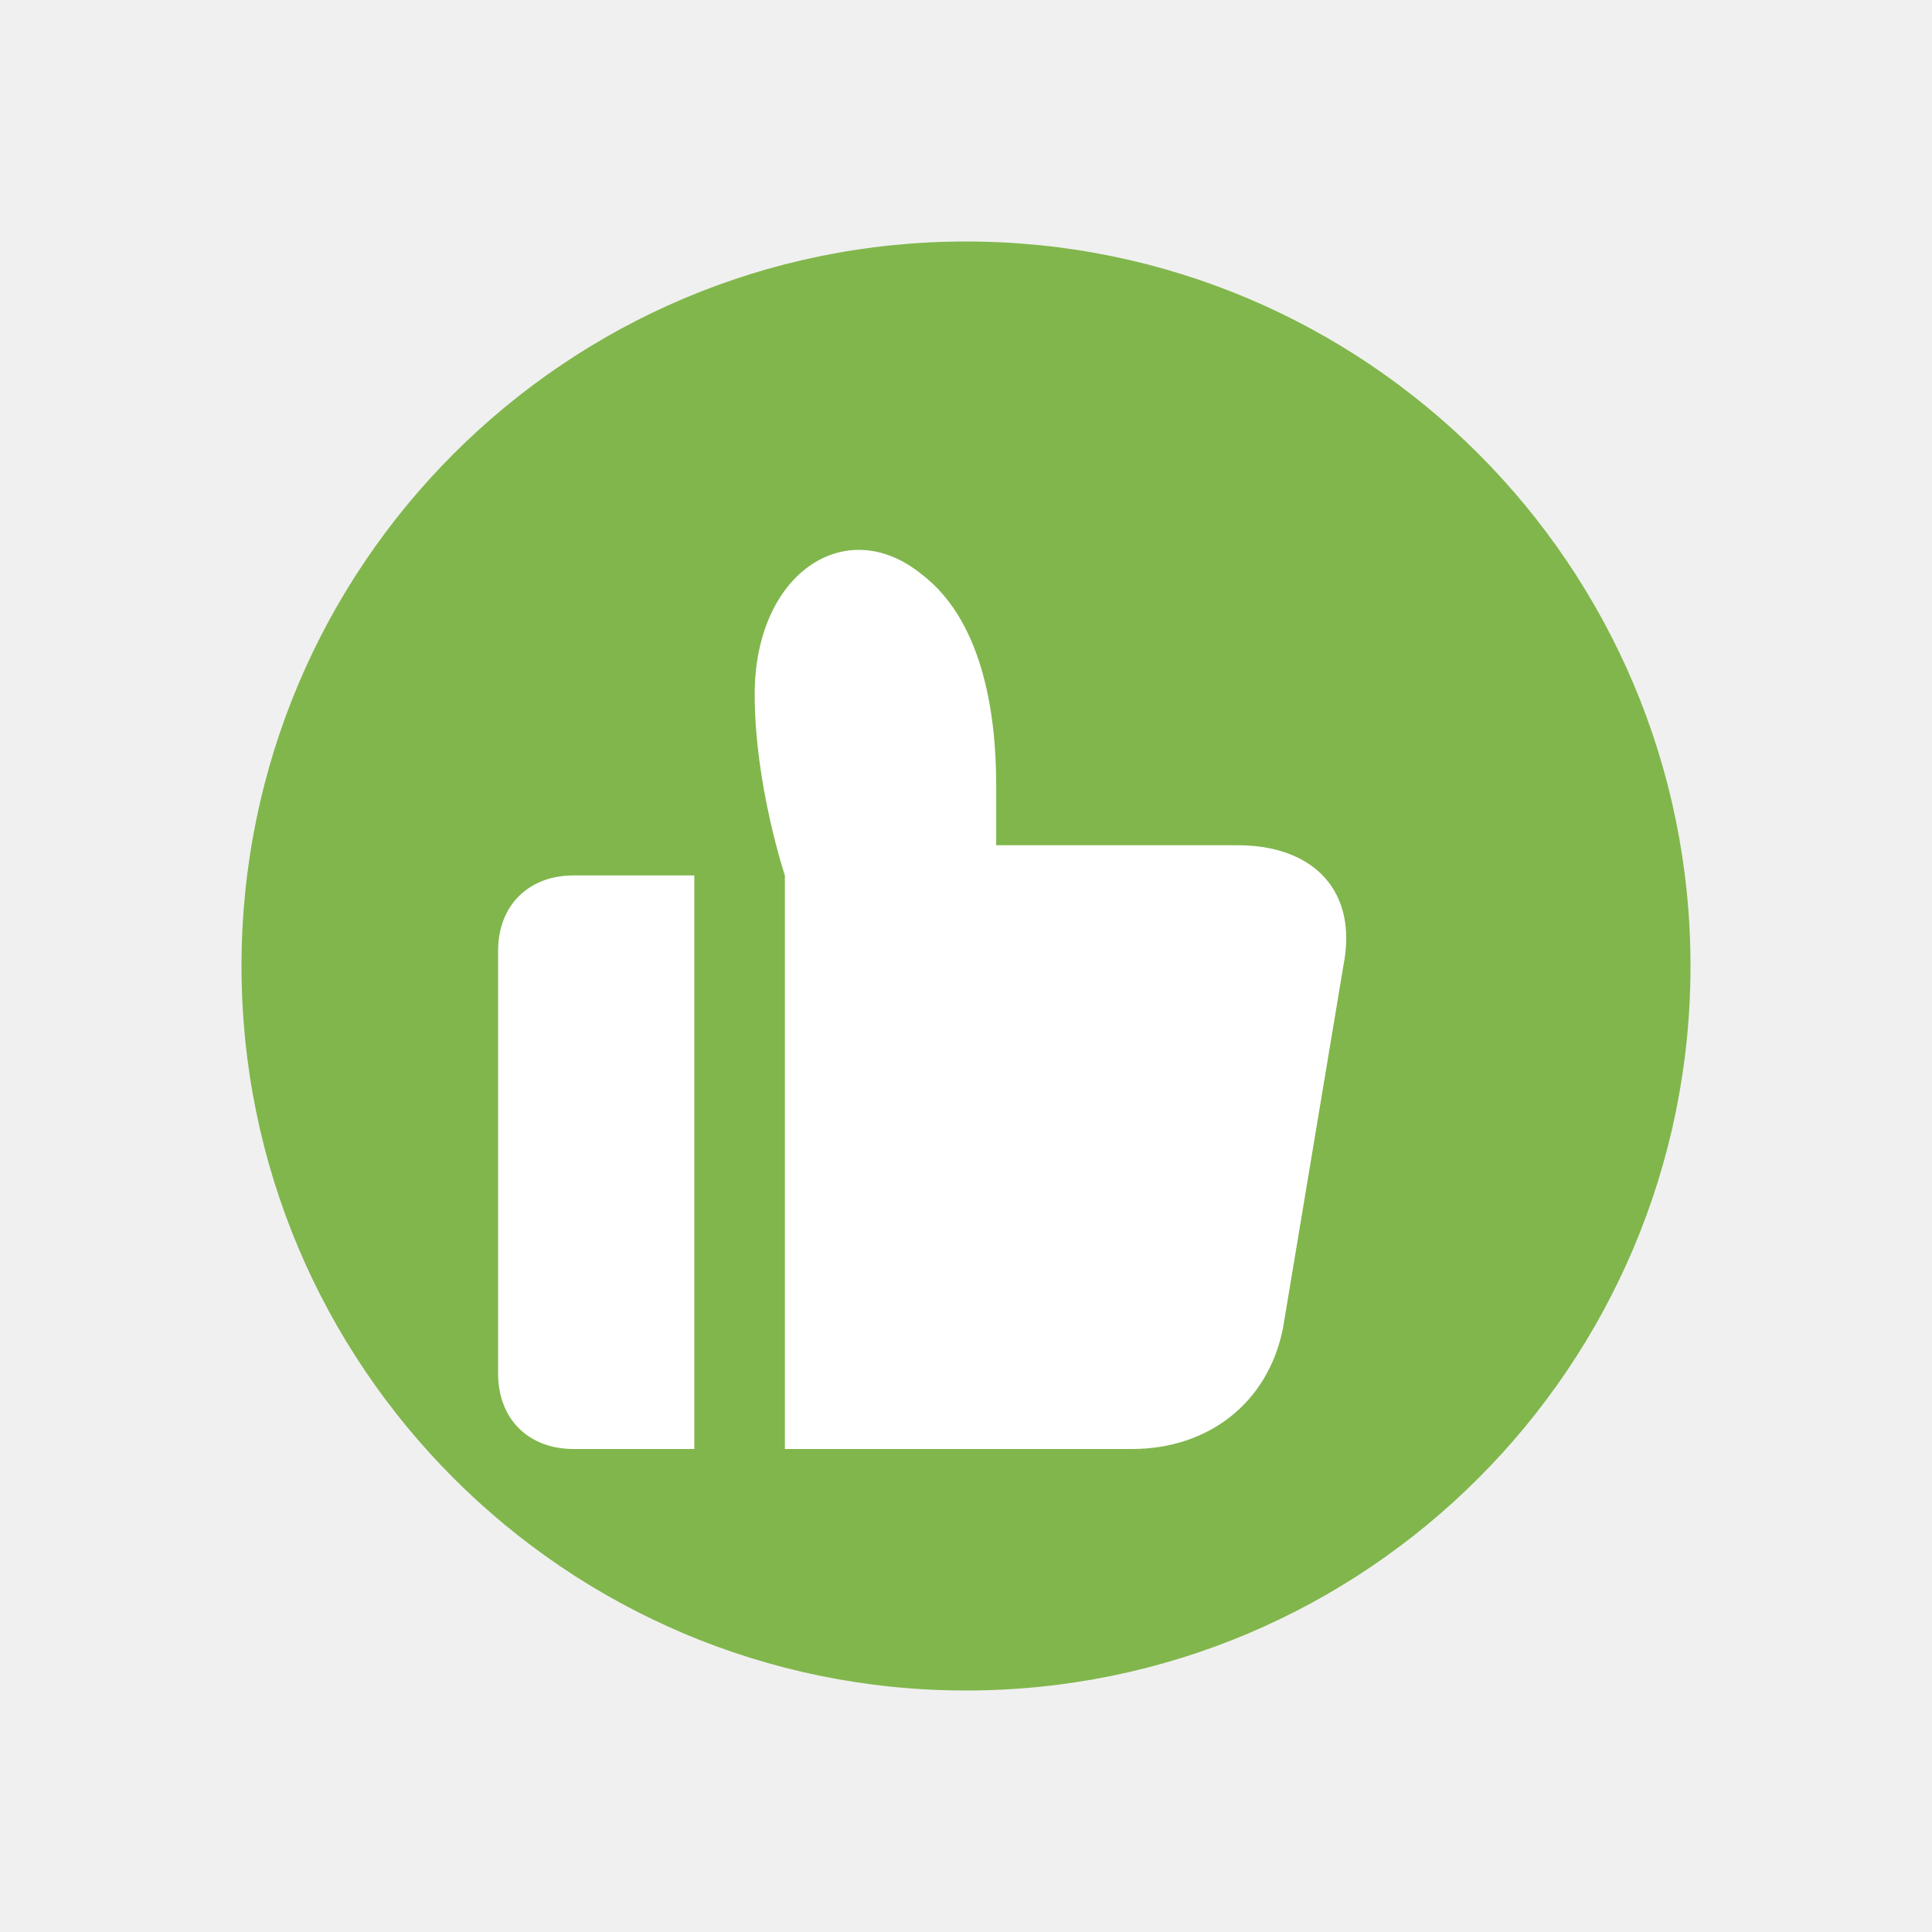
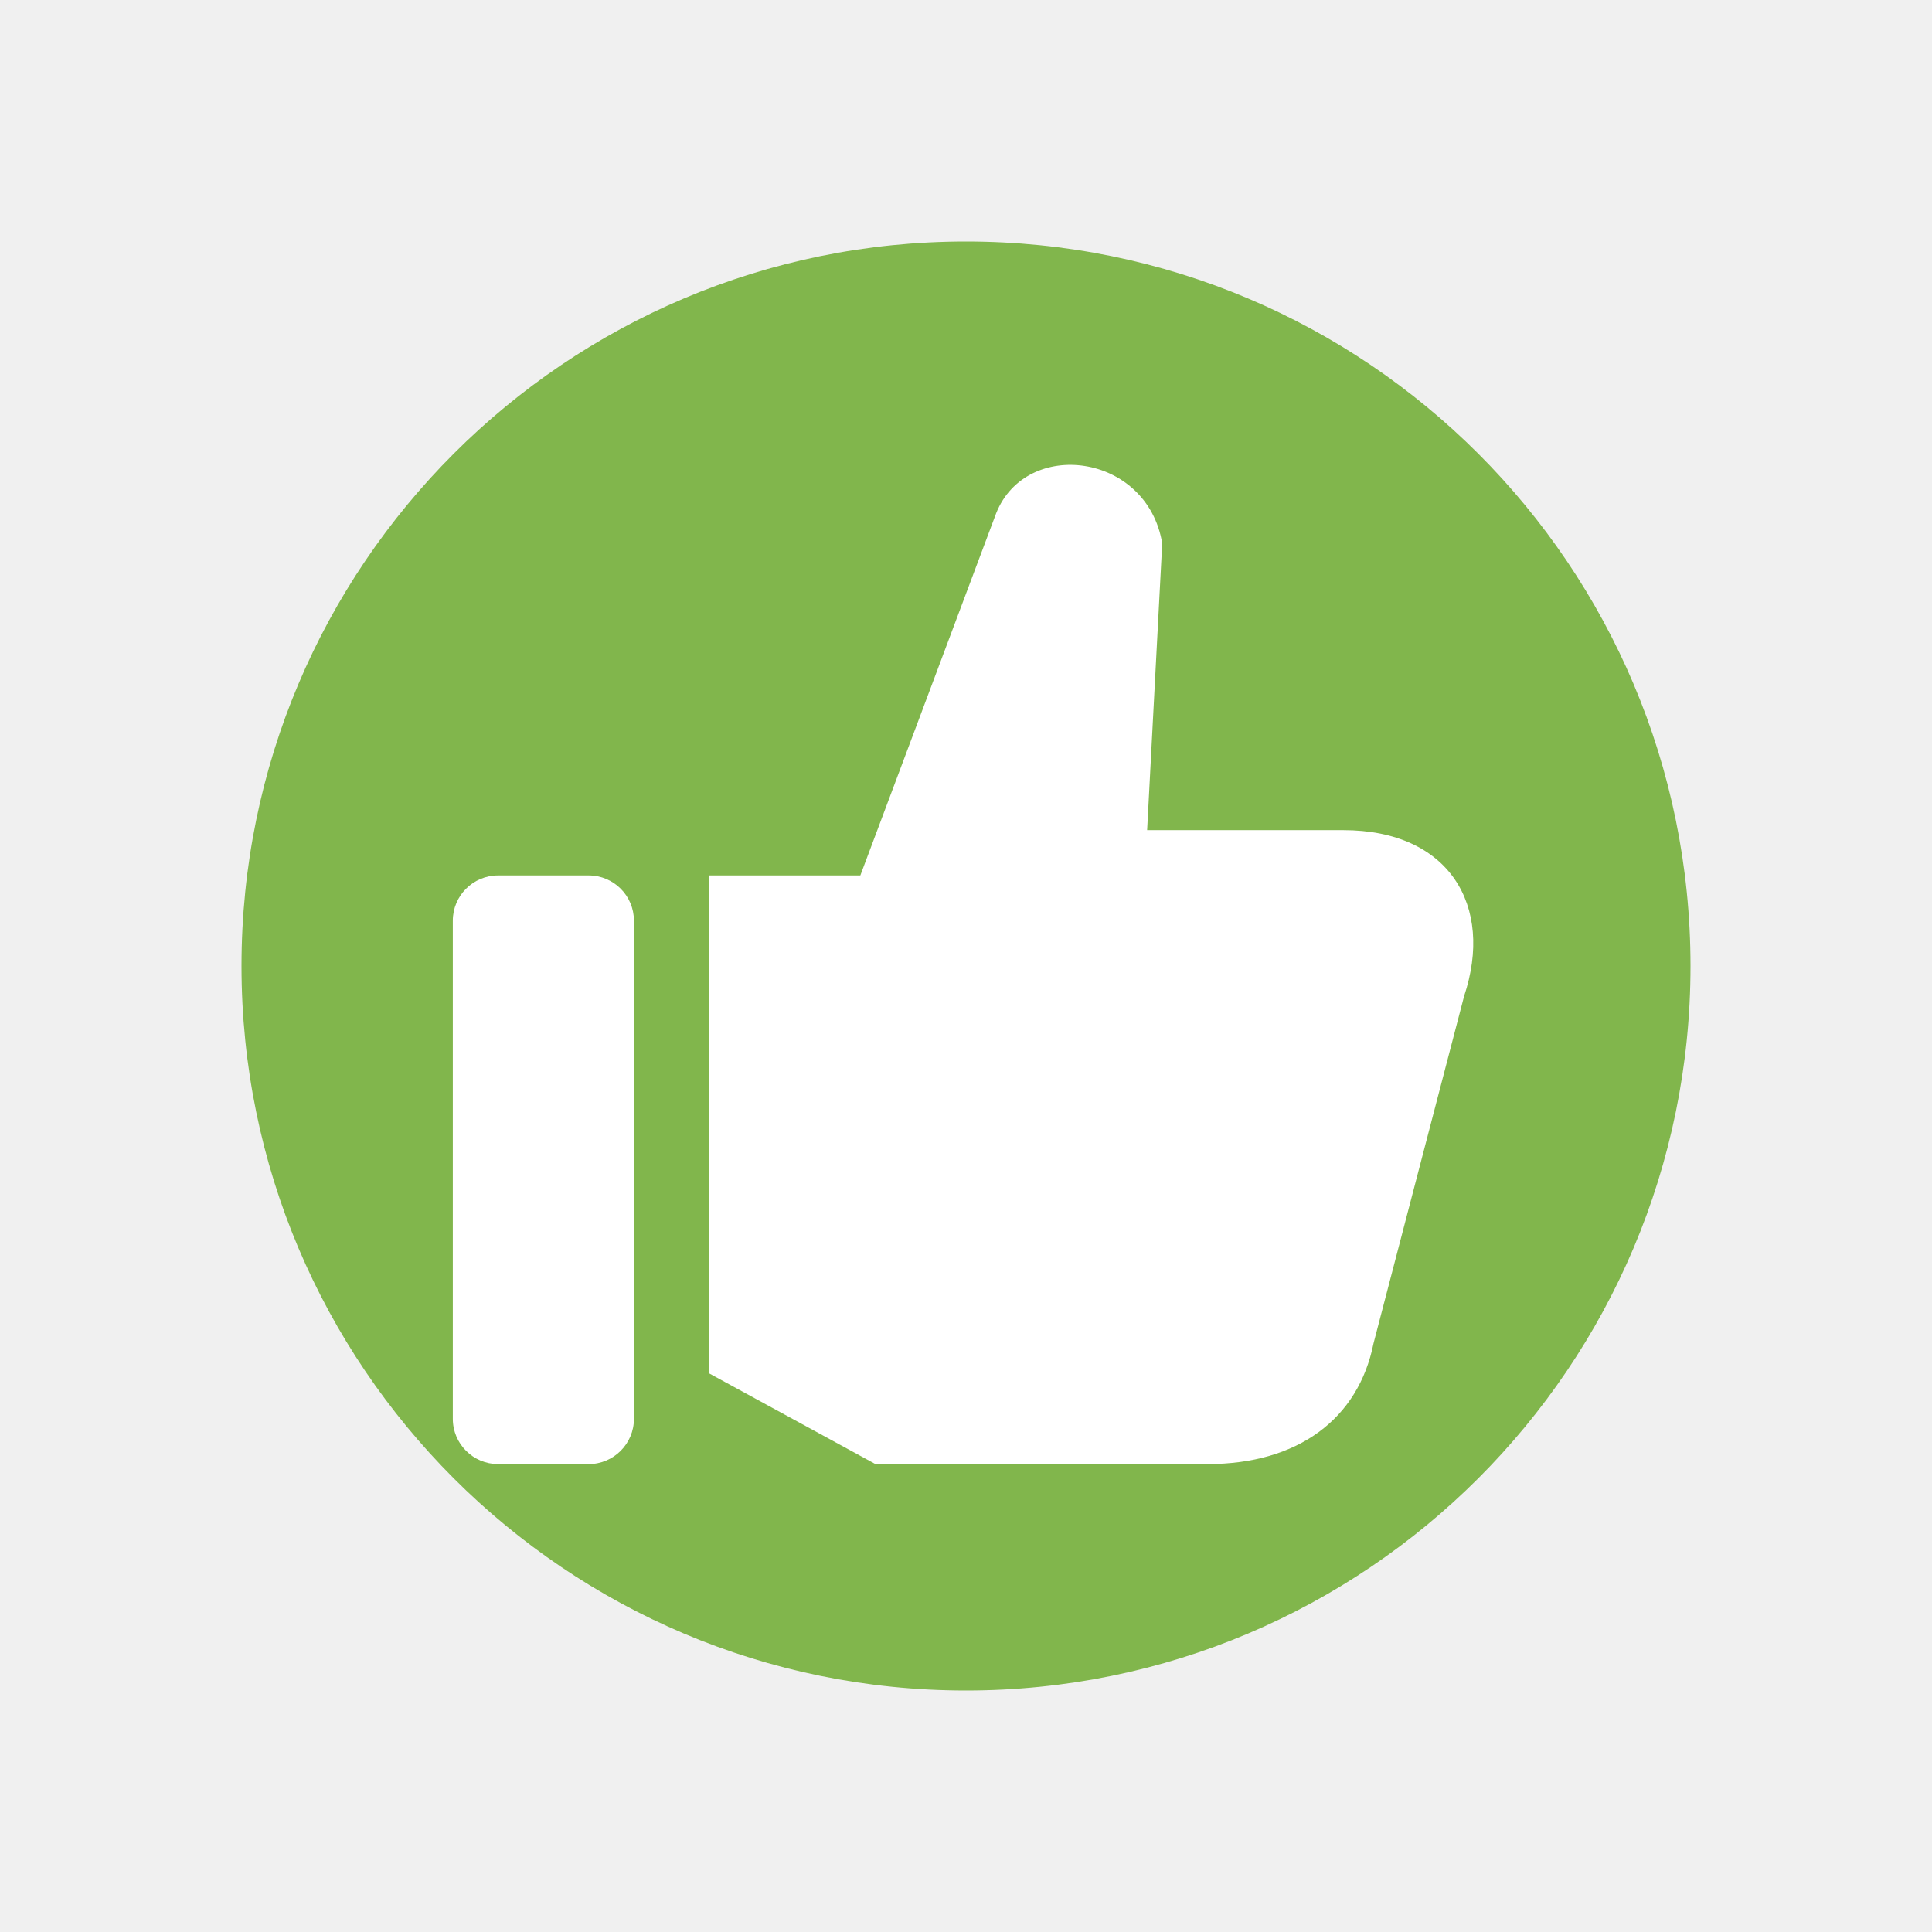
<svg xmlns="http://www.w3.org/2000/svg" width="128" height="128" viewBox="0 0 128 128">
  <circle cx="64" cy="64" r="48" fill="#81B64C" />
-   <path fill="#FFFFFF" d="M52 96 L52 58 C52 58 50 52 50 46 C50 38 56 34 61 38 C65 41 66 47 66 52 L66 56 L82 56 C87 56 90 59 89 64 L85 88 C84 93 80 96 75 96 Z M38 58 L46 58 L46 96 L38 96 C35 96 33 94 33 91 L33 63 C33 60 35 58 38 58 Z" />
+   <path d="M47 58h10l9-24c2-5 10-4 11 2l-1 19h13c7 0 10 5 8 11l-6 23c-1 5-5 8-11 8H58l-11-6Z" fill="white" />
+   <rect x="30" y="58" width="12" height="39" rx="3" fill="white" />
</svg>
